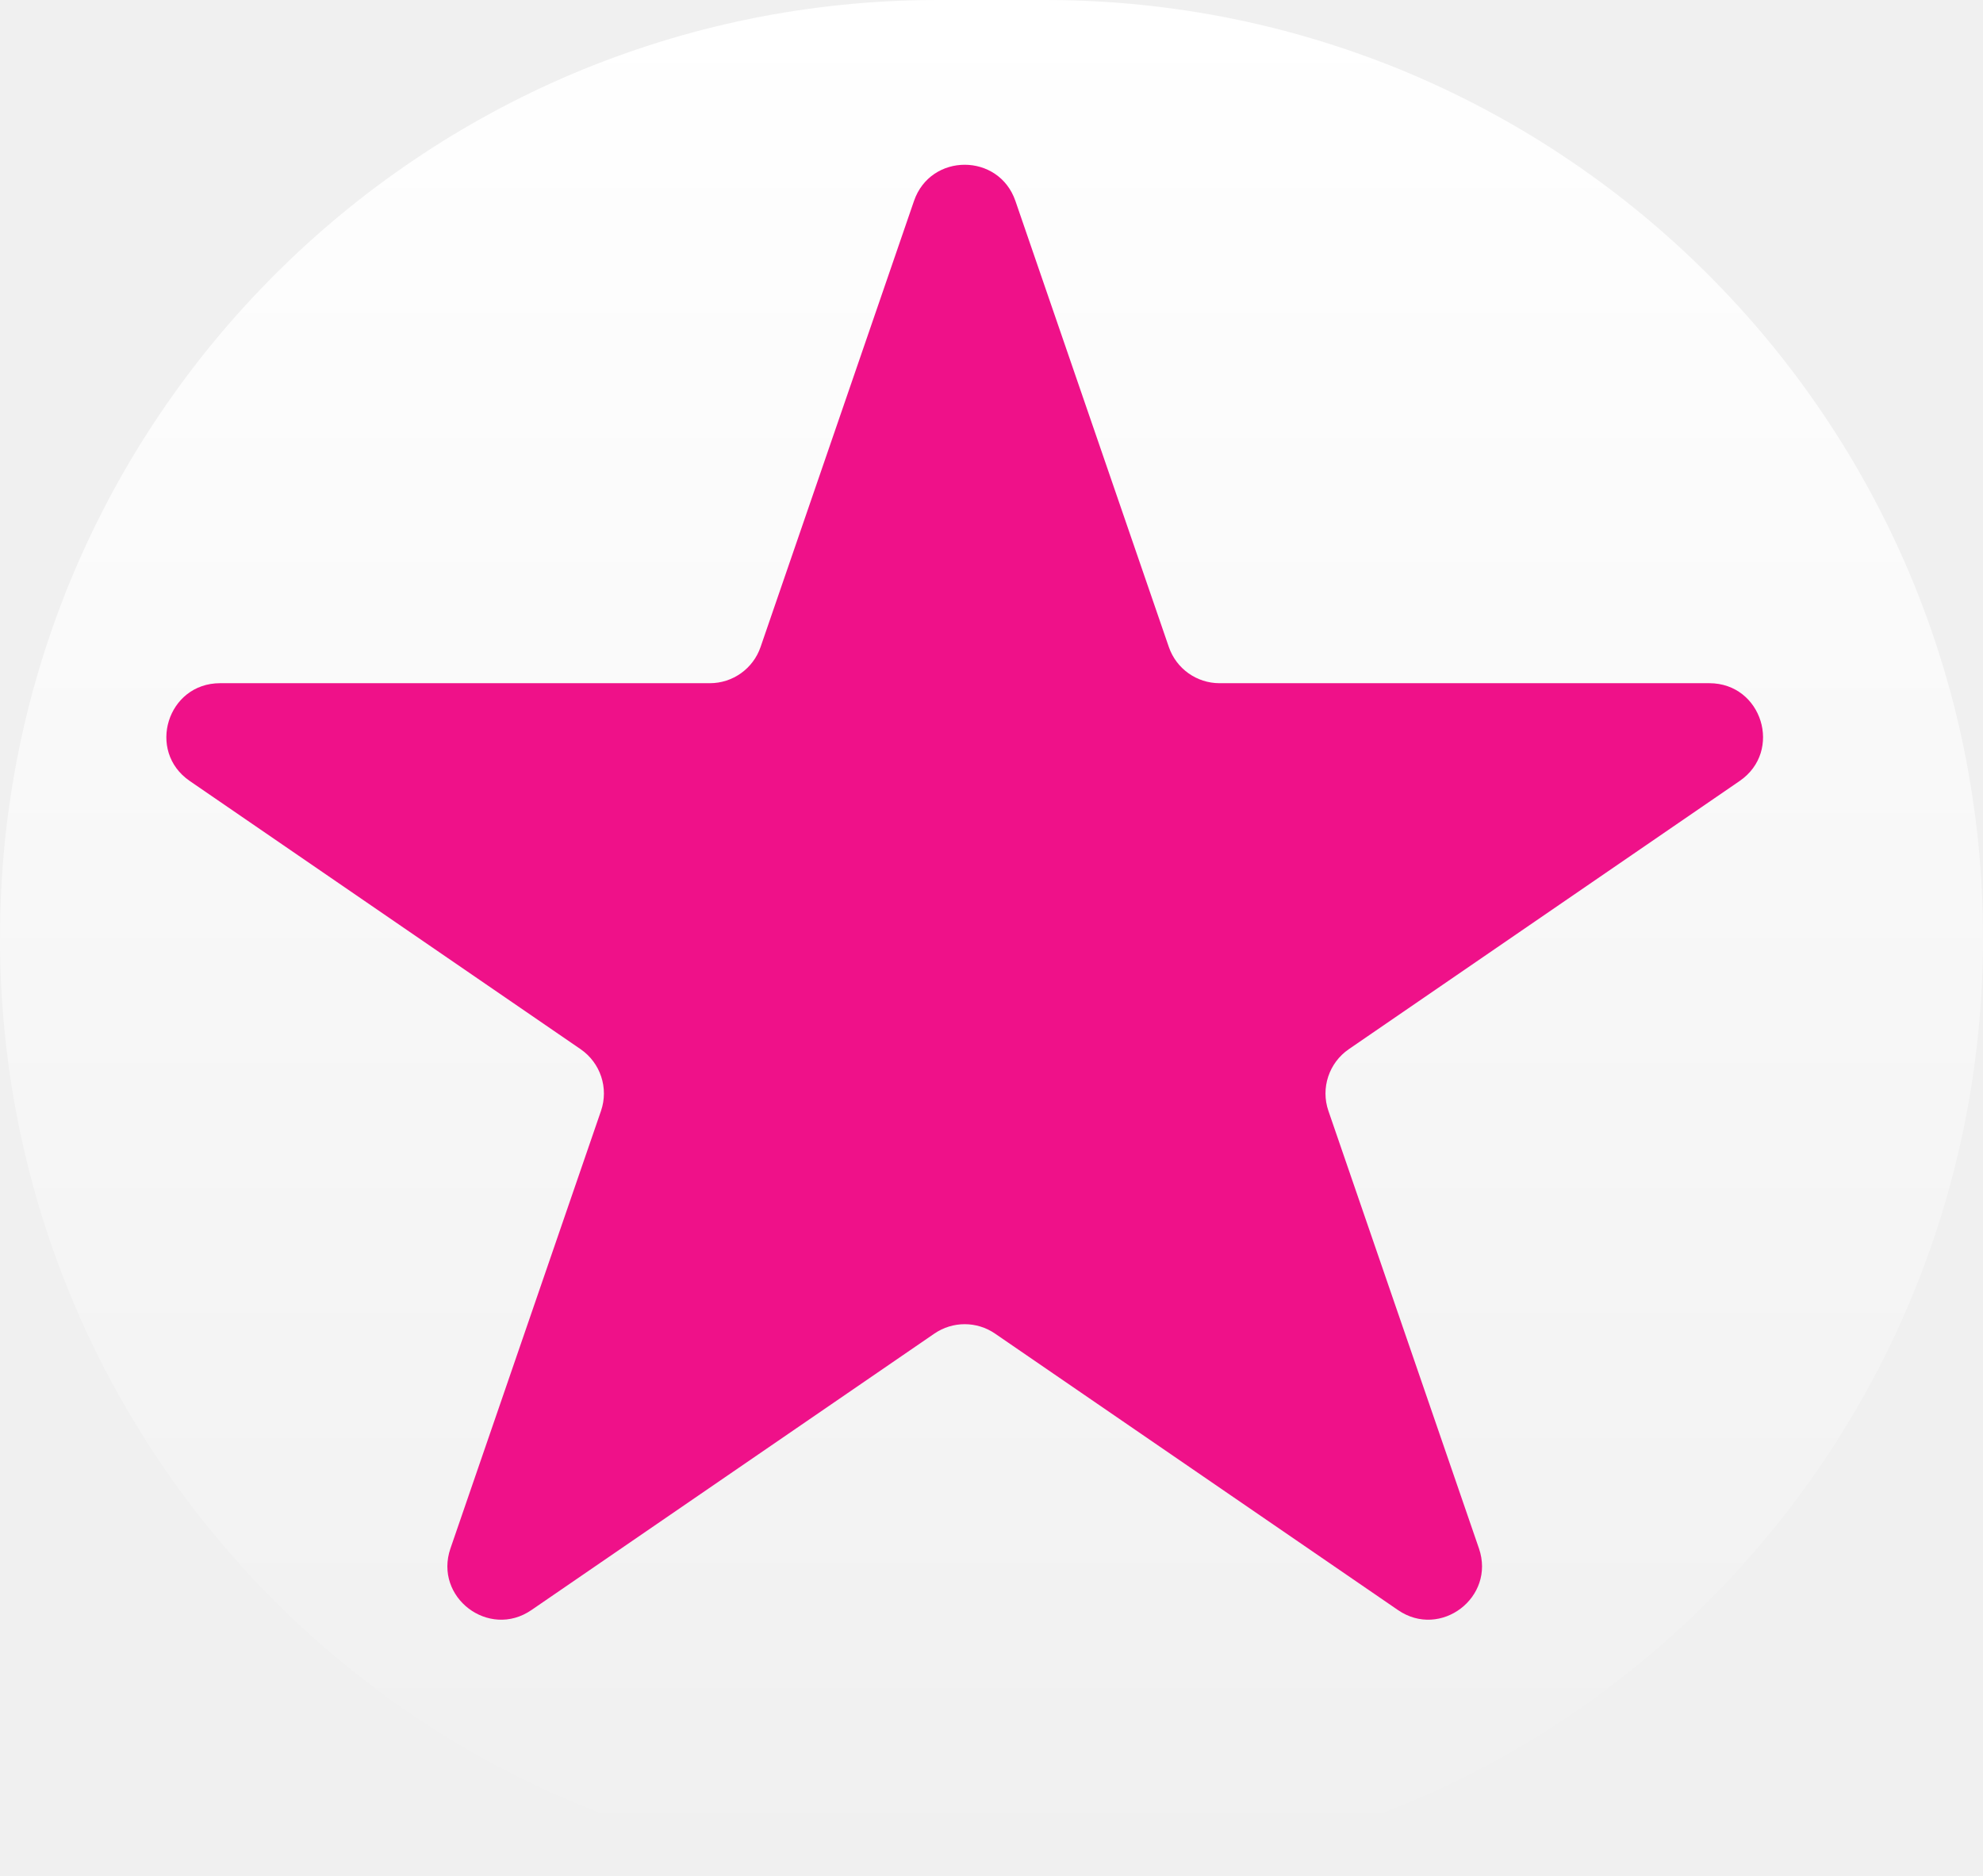
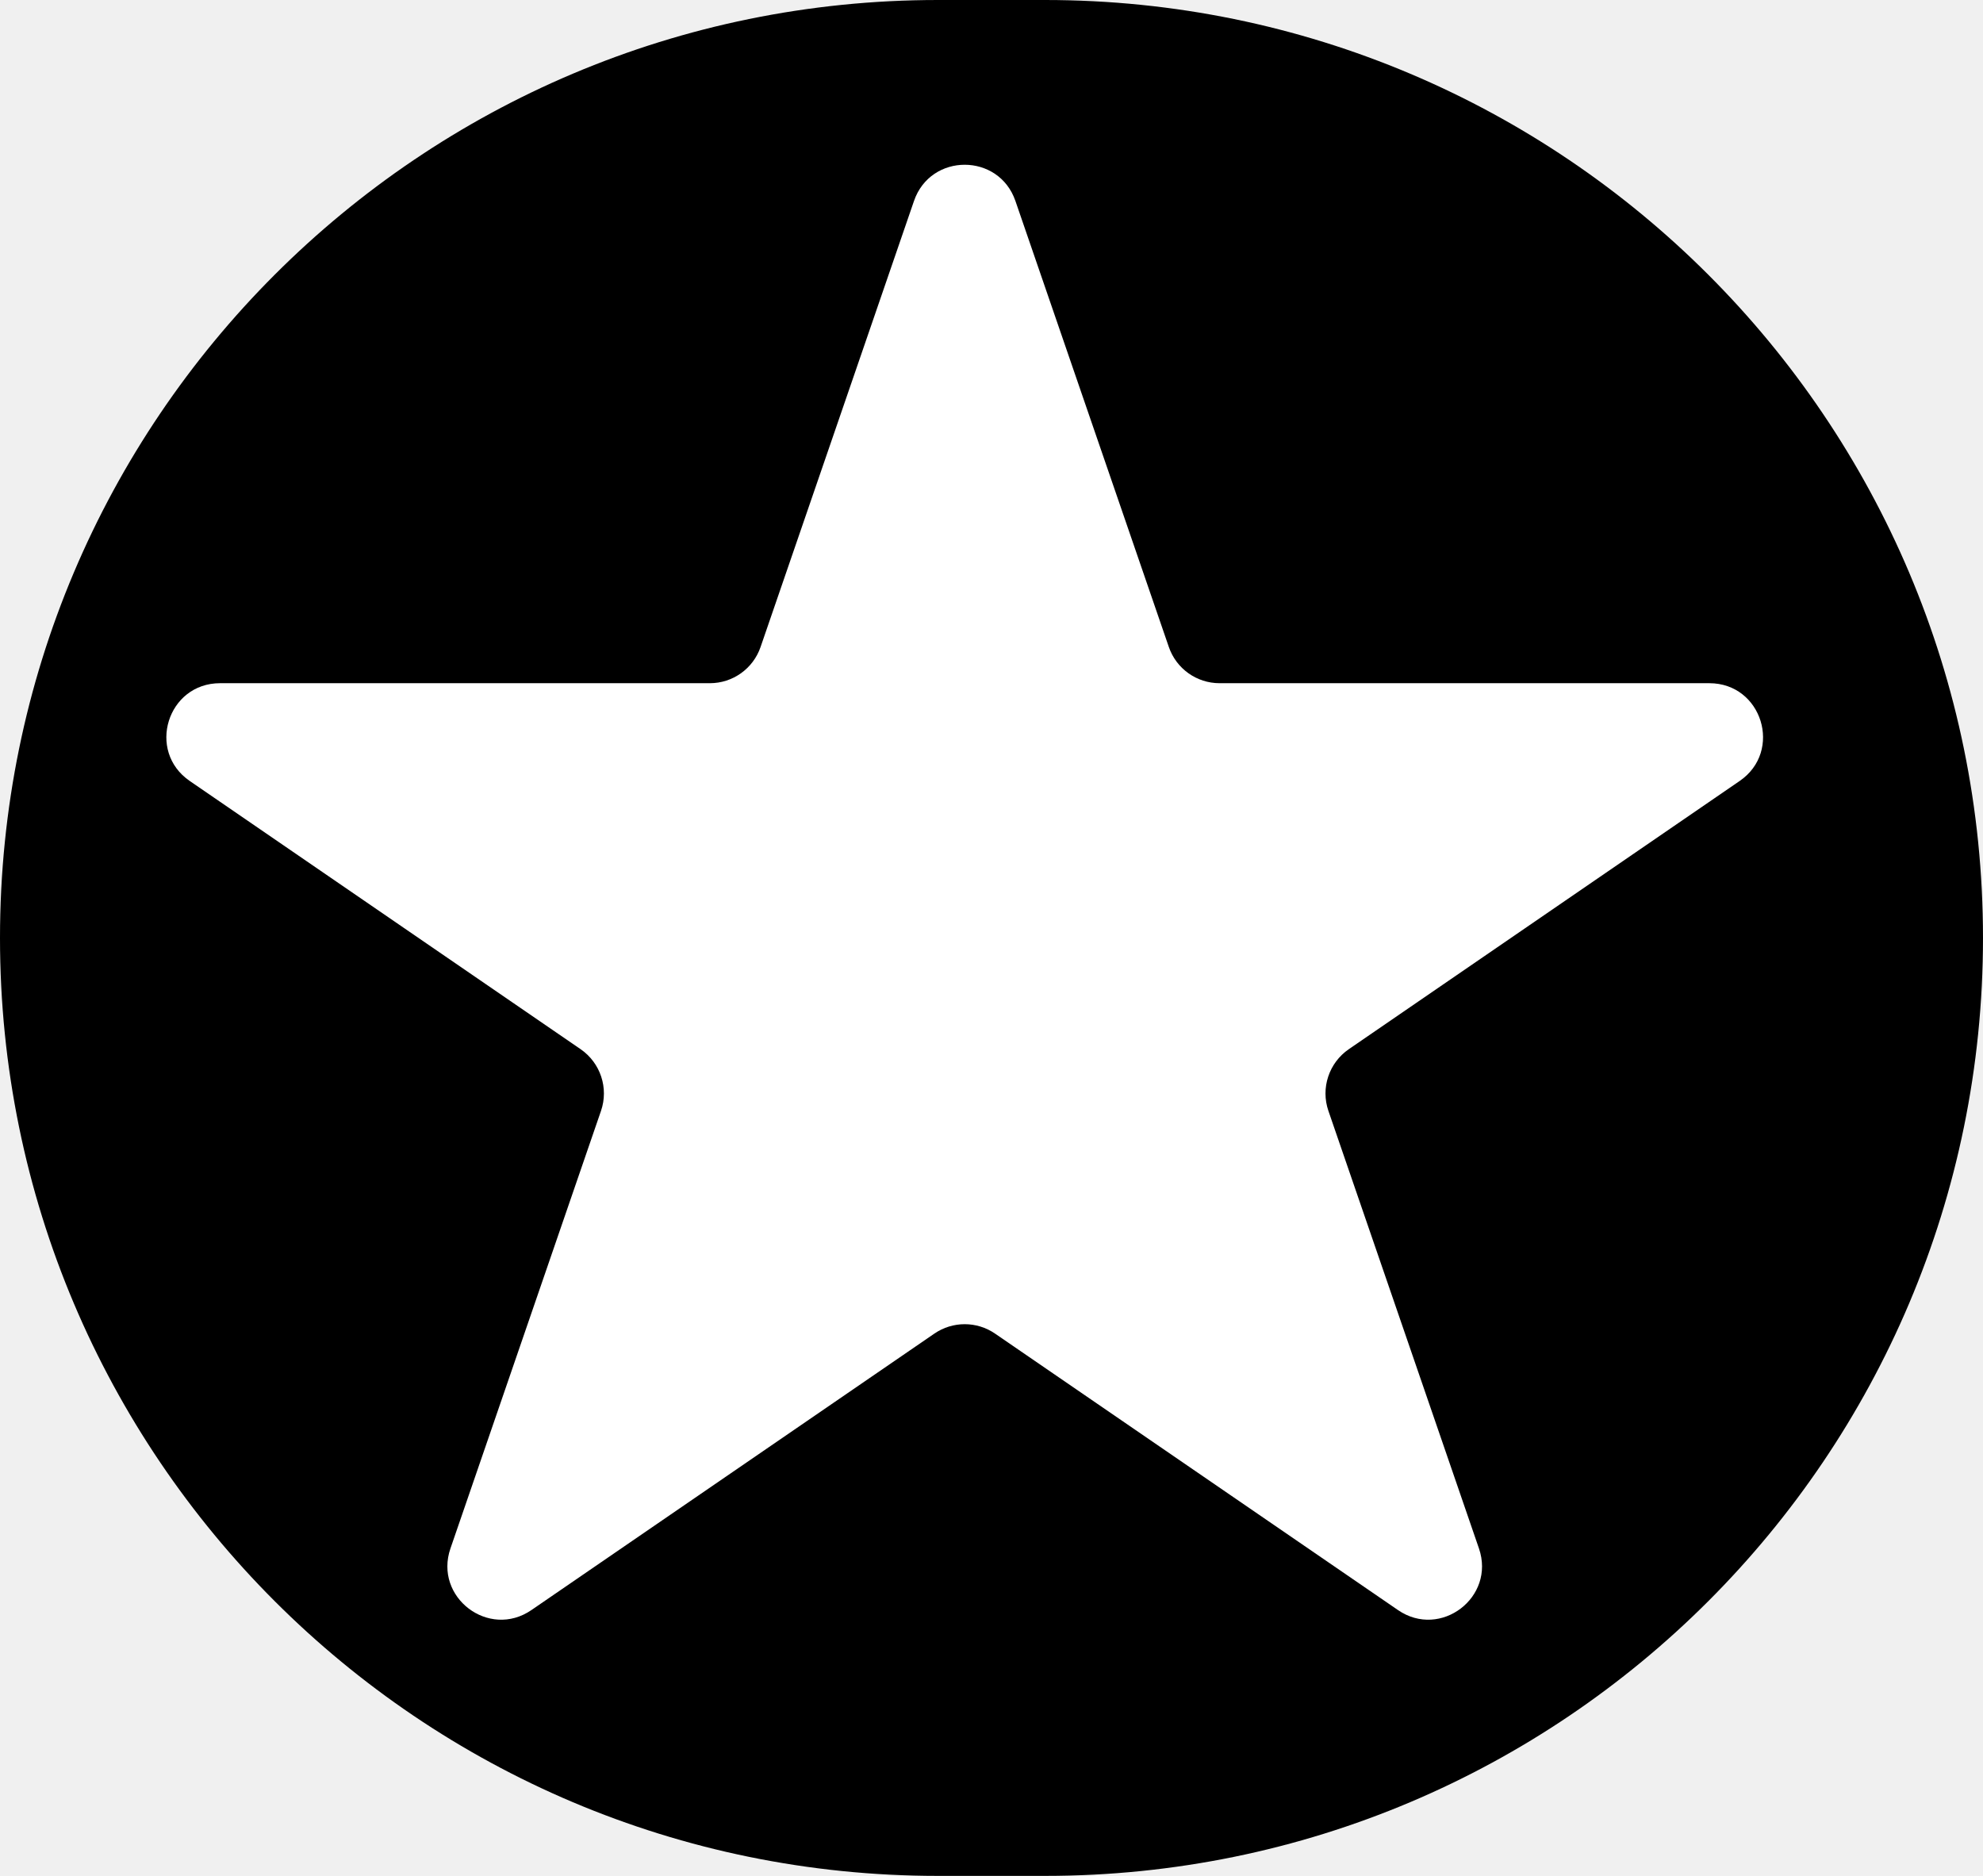
<svg xmlns="http://www.w3.org/2000/svg" width="37" height="35" viewBox="0 0 37 35" fill="none">
-   <rect width="37" height="35" rx="17.5" fill="url(#paint0_linear_2_32)" />
-   <path d="M17.054 3.749C17.364 2.849 18.636 2.849 18.946 3.749L21.809 12.072C21.948 12.476 22.328 12.747 22.755 12.747L31.894 12.747C32.877 12.747 33.27 14.015 32.46 14.571L25.166 19.576C24.796 19.831 24.64 20.301 24.786 20.726L27.595 28.89C27.909 29.802 26.878 30.586 26.084 30.04L18.566 24.882C18.225 24.648 17.775 24.648 17.434 24.882L9.916 30.04C9.121 30.586 8.091 29.802 8.405 28.89L11.214 20.726C11.36 20.301 11.204 19.831 10.834 19.576L3.54 14.571C2.73 14.015 3.123 12.747 4.106 12.747L13.245 12.747C13.672 12.747 14.052 12.476 14.191 12.072L17.054 3.749Z" fill="#EF1189" />
-   <defs>
-     <linearGradient id="paint0_linear_2_32" x1="18.5" y1="0" x2="18.5" y2="35" gradientUnits="userSpaceOnUse">
-       <stop stop-color="white" />
-       <stop offset="1" stop-color="white" stop-opacity="0" />
-     </linearGradient>
-   </defs>
+   <rect width="37" height="35" rx="17.5" fill="black" />
+   <path d="M17.054 3.749C17.364 2.849 18.636 2.849 18.946 3.749L21.809 12.072C21.948 12.476 22.328 12.747 22.755 12.747L31.894 12.747C32.877 12.747 33.27 14.015 32.46 14.571L25.166 19.576C24.796 19.831 24.64 20.301 24.786 20.726L27.595 28.89C27.909 29.802 26.878 30.586 26.084 30.04L18.566 24.882C18.225 24.648 17.775 24.648 17.434 24.882L9.916 30.04C9.121 30.586 8.091 29.802 8.405 28.89L11.214 20.726C11.36 20.301 11.204 19.831 10.834 19.576L3.54 14.571C2.73 14.015 3.123 12.747 4.106 12.747L13.245 12.747C13.672 12.747 14.052 12.476 14.191 12.072L17.054 3.749Z" fill="white" />
</svg>
